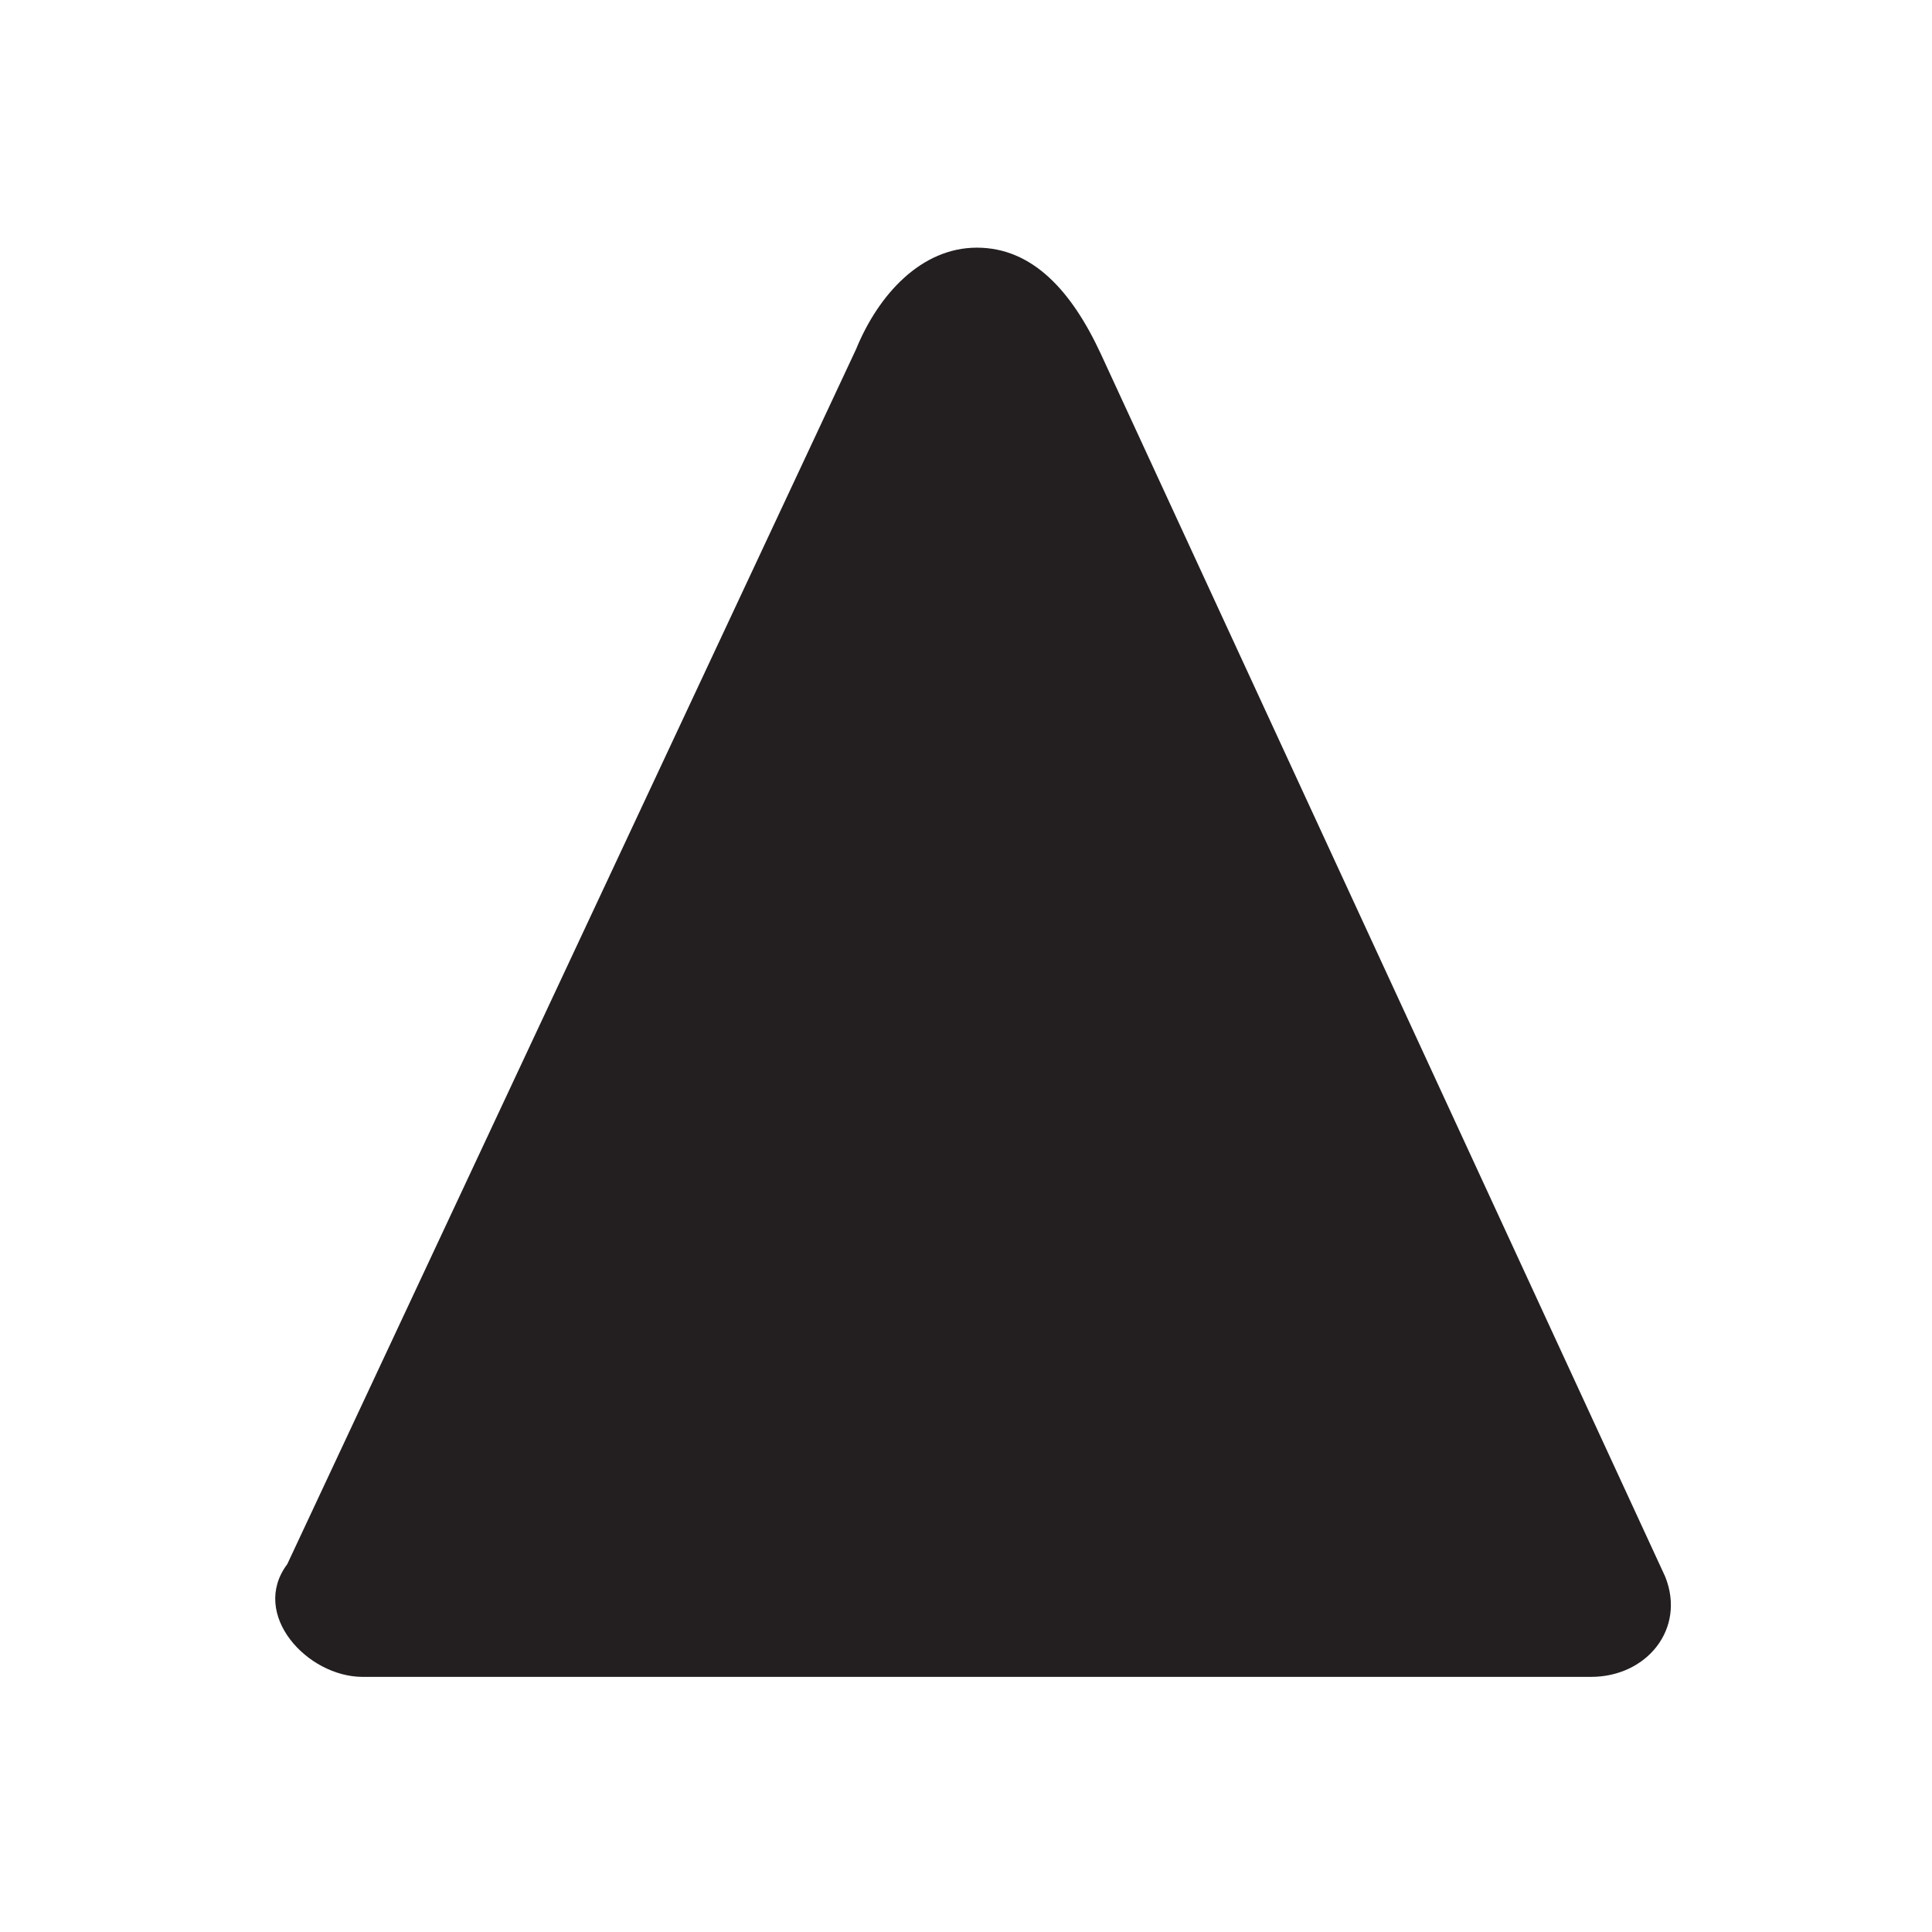
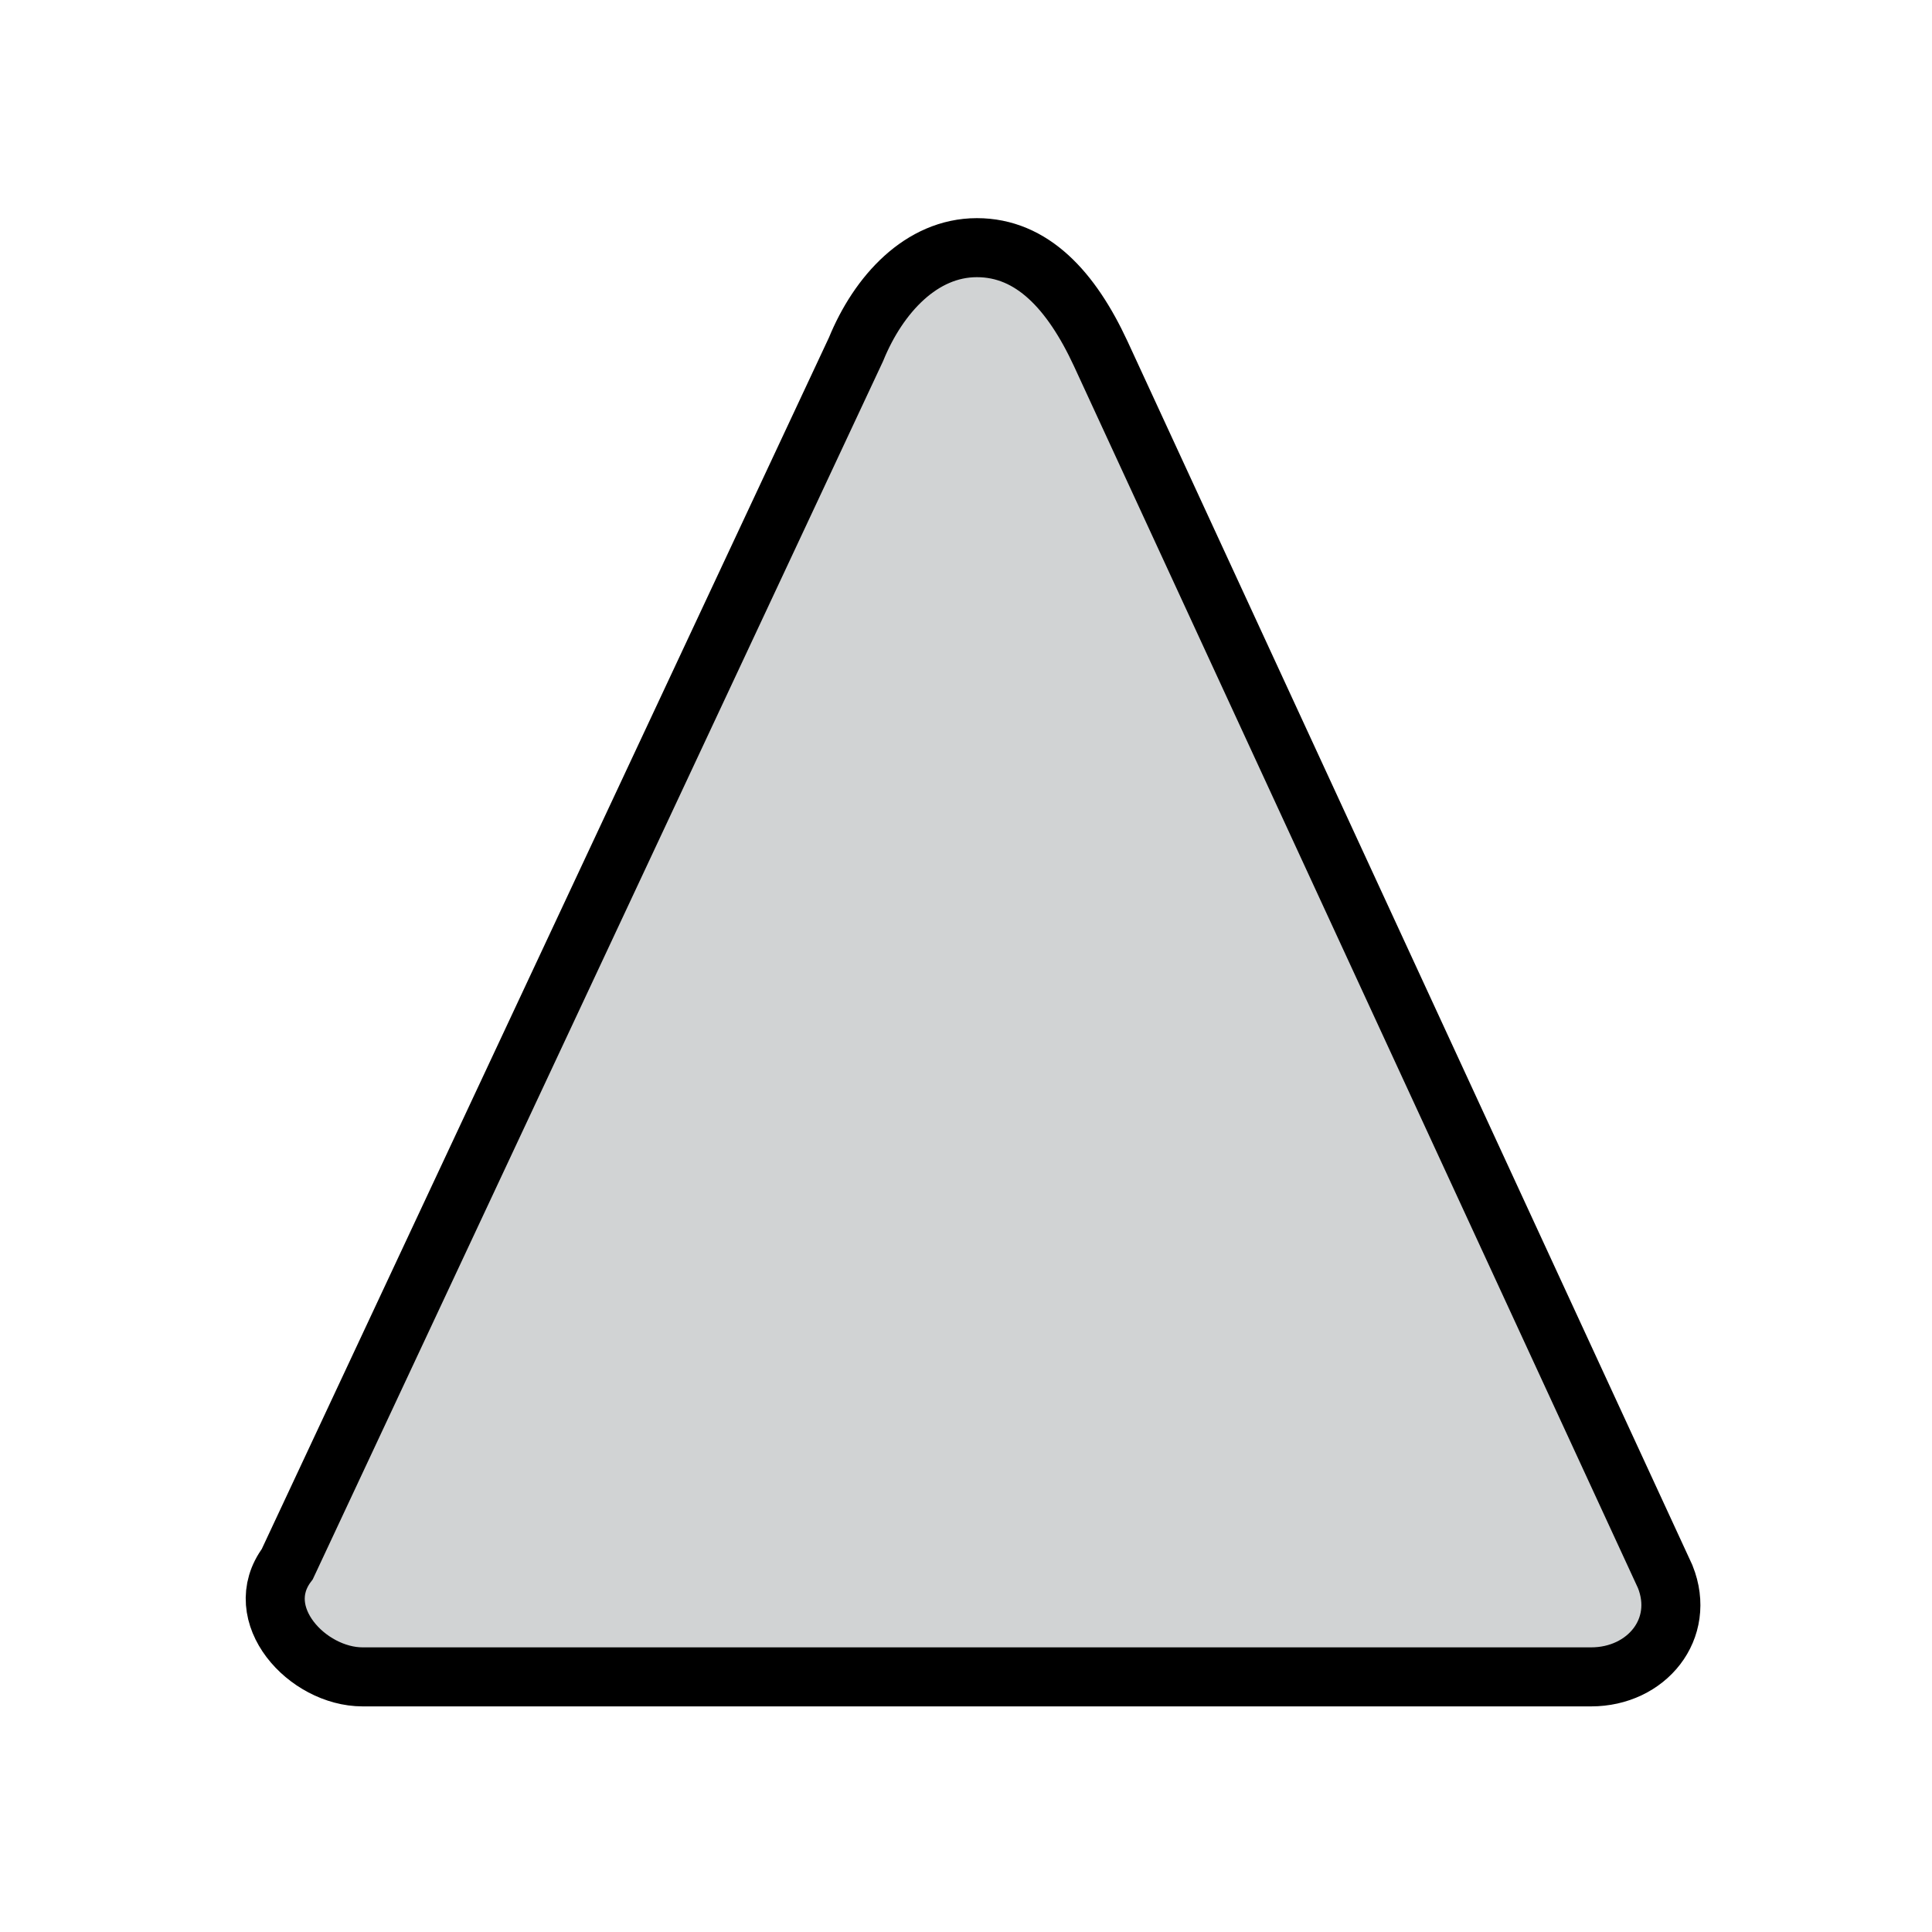
<svg xmlns="http://www.w3.org/2000/svg" viewBox="0 0 450 450" height="450" width="450" xml:space="preserve" version="1.1" id="svg2">
  <defs id="defs6">
    <clipPath id="clipPath16" clipPathUnits="userSpaceOnUse">
      <path id="path18" d="M 0,360 360,360 360,0 0,0 0,360 Z" />
    </clipPath>
  </defs>
  <g transform="matrix(1.25,0,0,-1.25,0,450)" id="g10">
    <g id="g12">
      <g clip-path="url(#clipPath16)" id="g14">
        <g transform="translate(310.2881,66.209)" id="g20">
-           <path id="path22" style="fill:#231f20;fill-opacity:1;fill-rule:nonzero;stroke:none" d="m 0,0 c 3.895,-9.738 -3.477,-18.67 -13.804,-18.67 l -228.911,0 c -10.327,0 -21.055,11.656 -14.042,21.008 l 105.974,226.358 c 4.197,10.278 12.196,18.947 22.523,18.947 10.328,0 17.624,-8.018 23.063,-19.725 L 0,0 Z" />
+           <path id="path22" style="fill:#d1d3d4;fill-opacity:1;fill-rule:nonzero;stroke:#000000;stroke-width:11" d="m 0,0 c 3.895,-9.738 -3.477,-18.67 -13.804,-18.67 l -228.911,0 c -10.327,0 -21.055,11.656 -14.042,21.008 l 105.974,226.358 c 4.197,10.278 12.196,18.947 22.523,18.947 10.328,0 17.624,-8.018 23.063,-19.725 L 0,0 Z" />
        </g>
      </g>
    </g>
  </g>
</svg>
